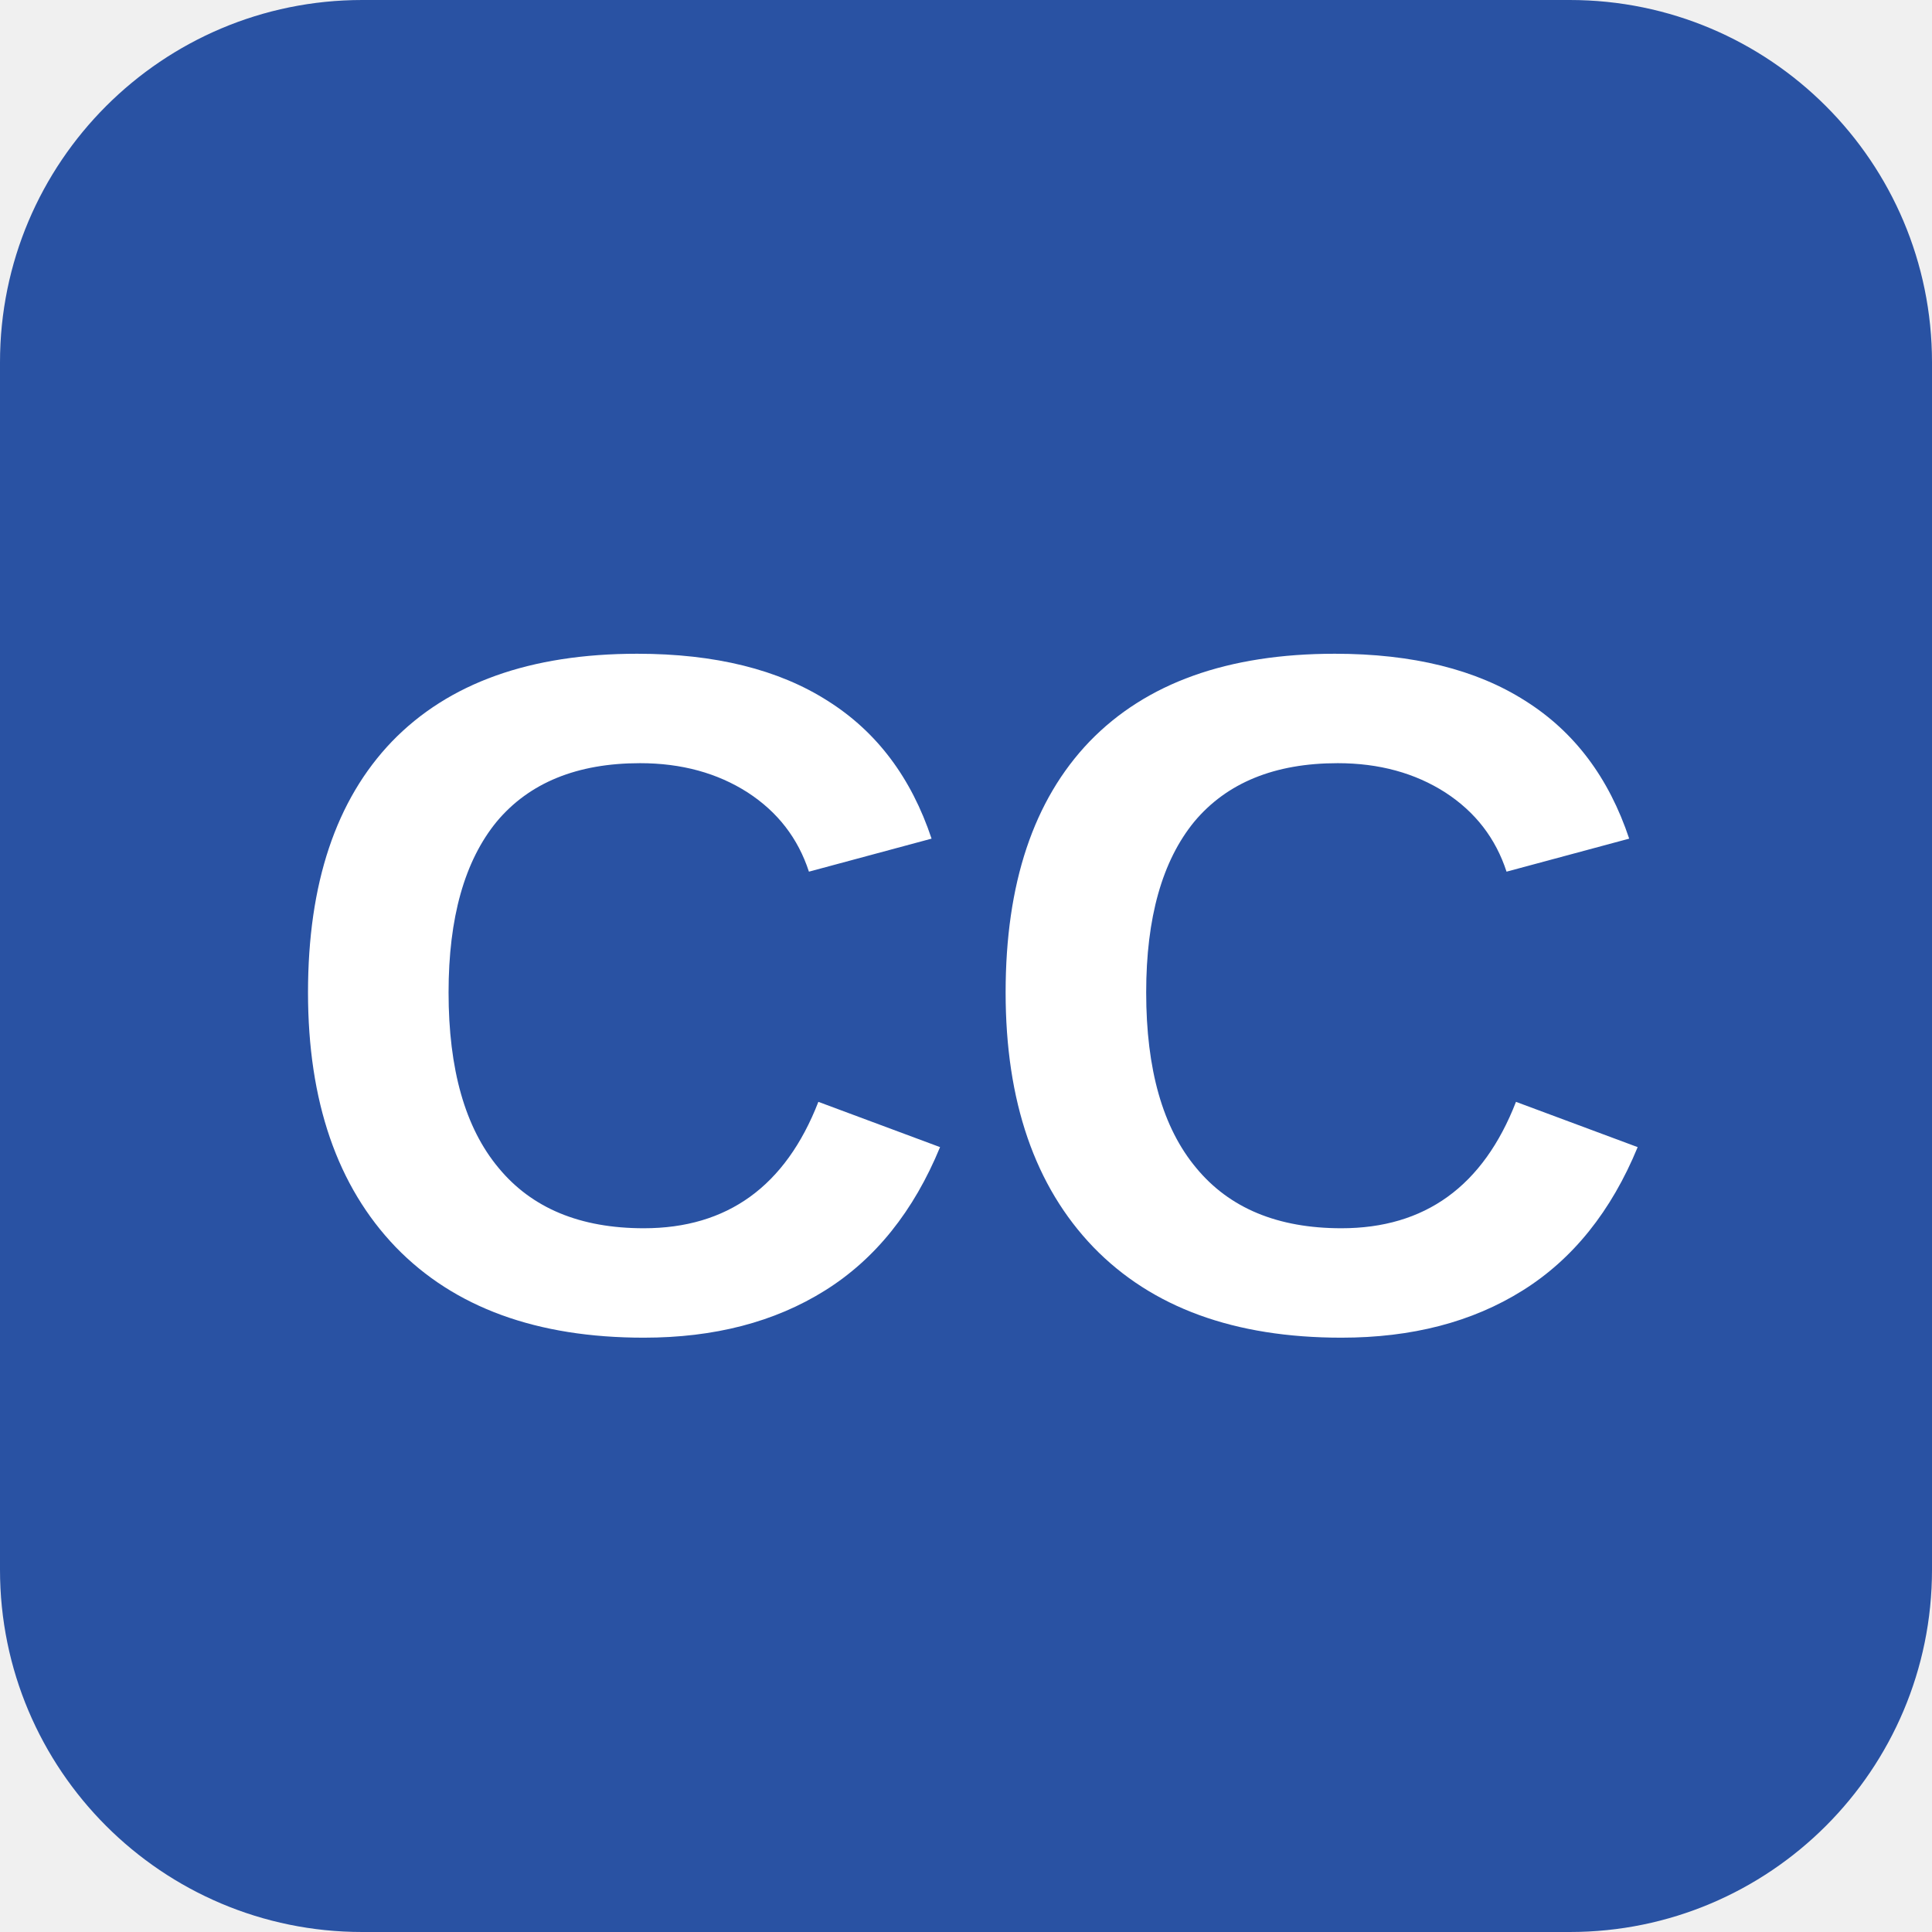
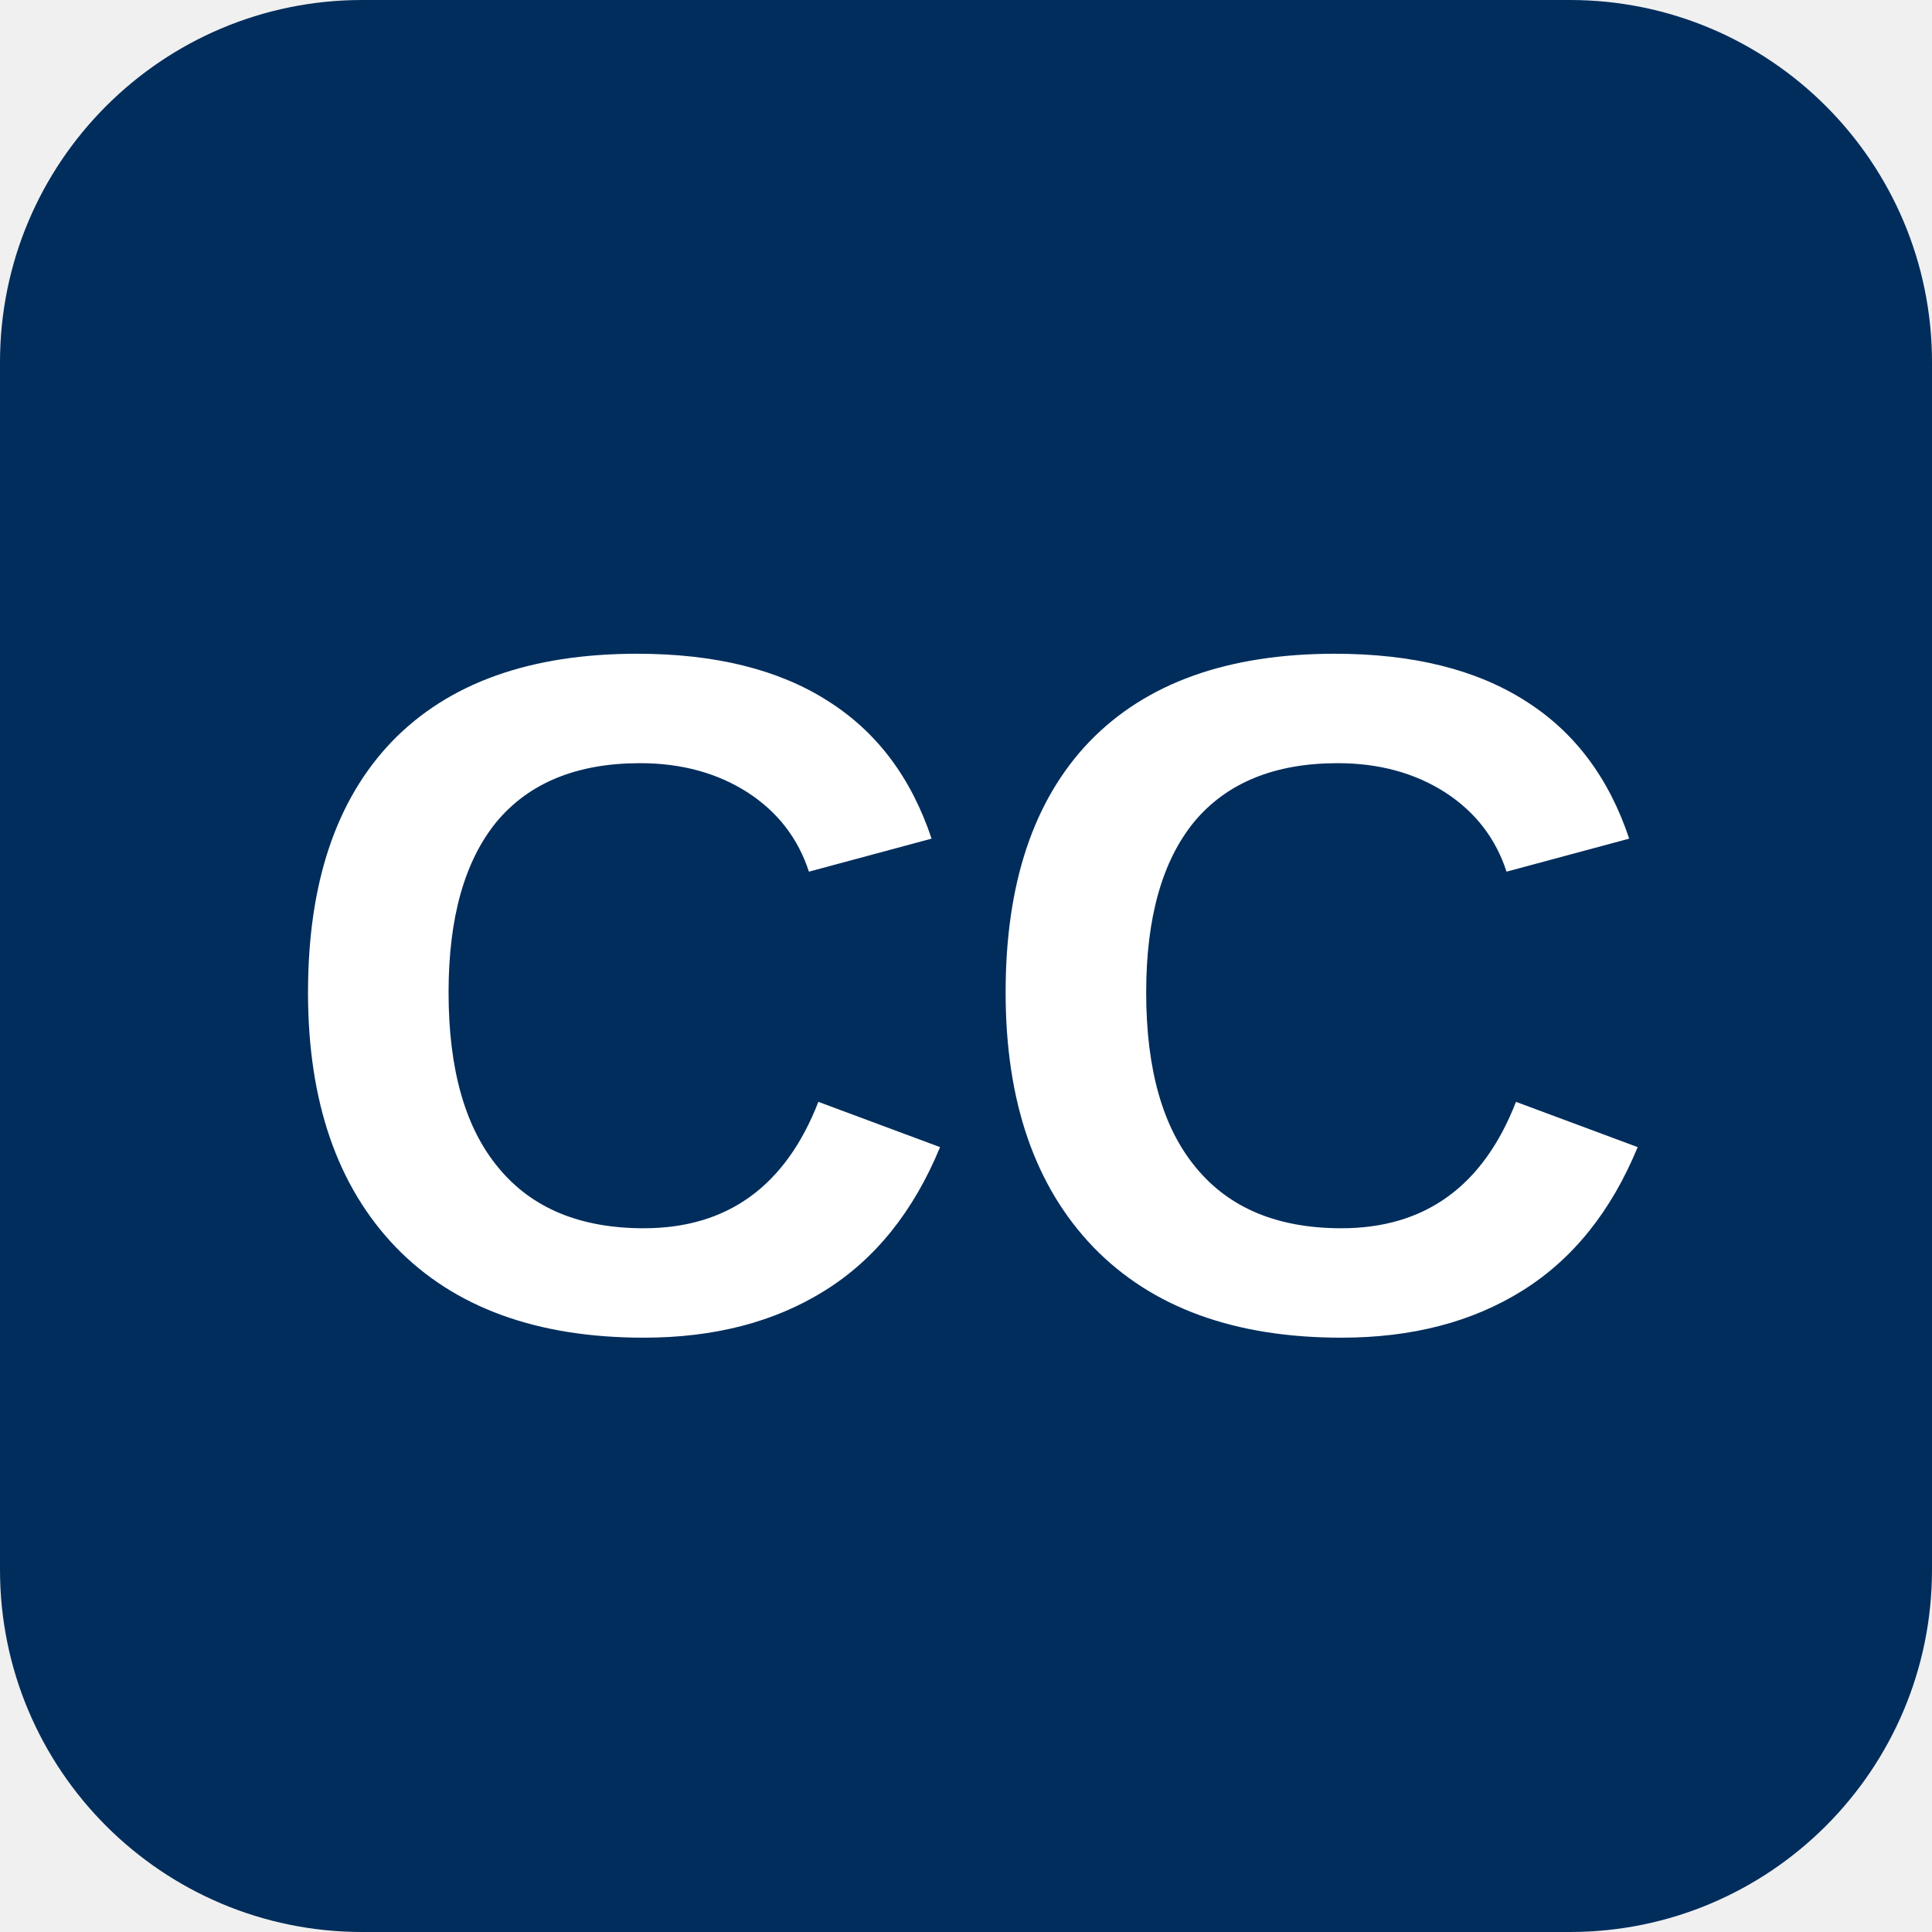
<svg xmlns="http://www.w3.org/2000/svg" viewBox="0 0 32 32" width="32" height="32">
-   <rect width="32" height="32" rx="6" fill="#2952A3" />
+   <rect width="32" height="32" rx="6" fill="#002d5c" />
  <text x="16" y="22" font-family="Arial, sans-serif" font-size="16" font-weight="bold" fill="white" text-anchor="middle">CC</text>
</svg>
